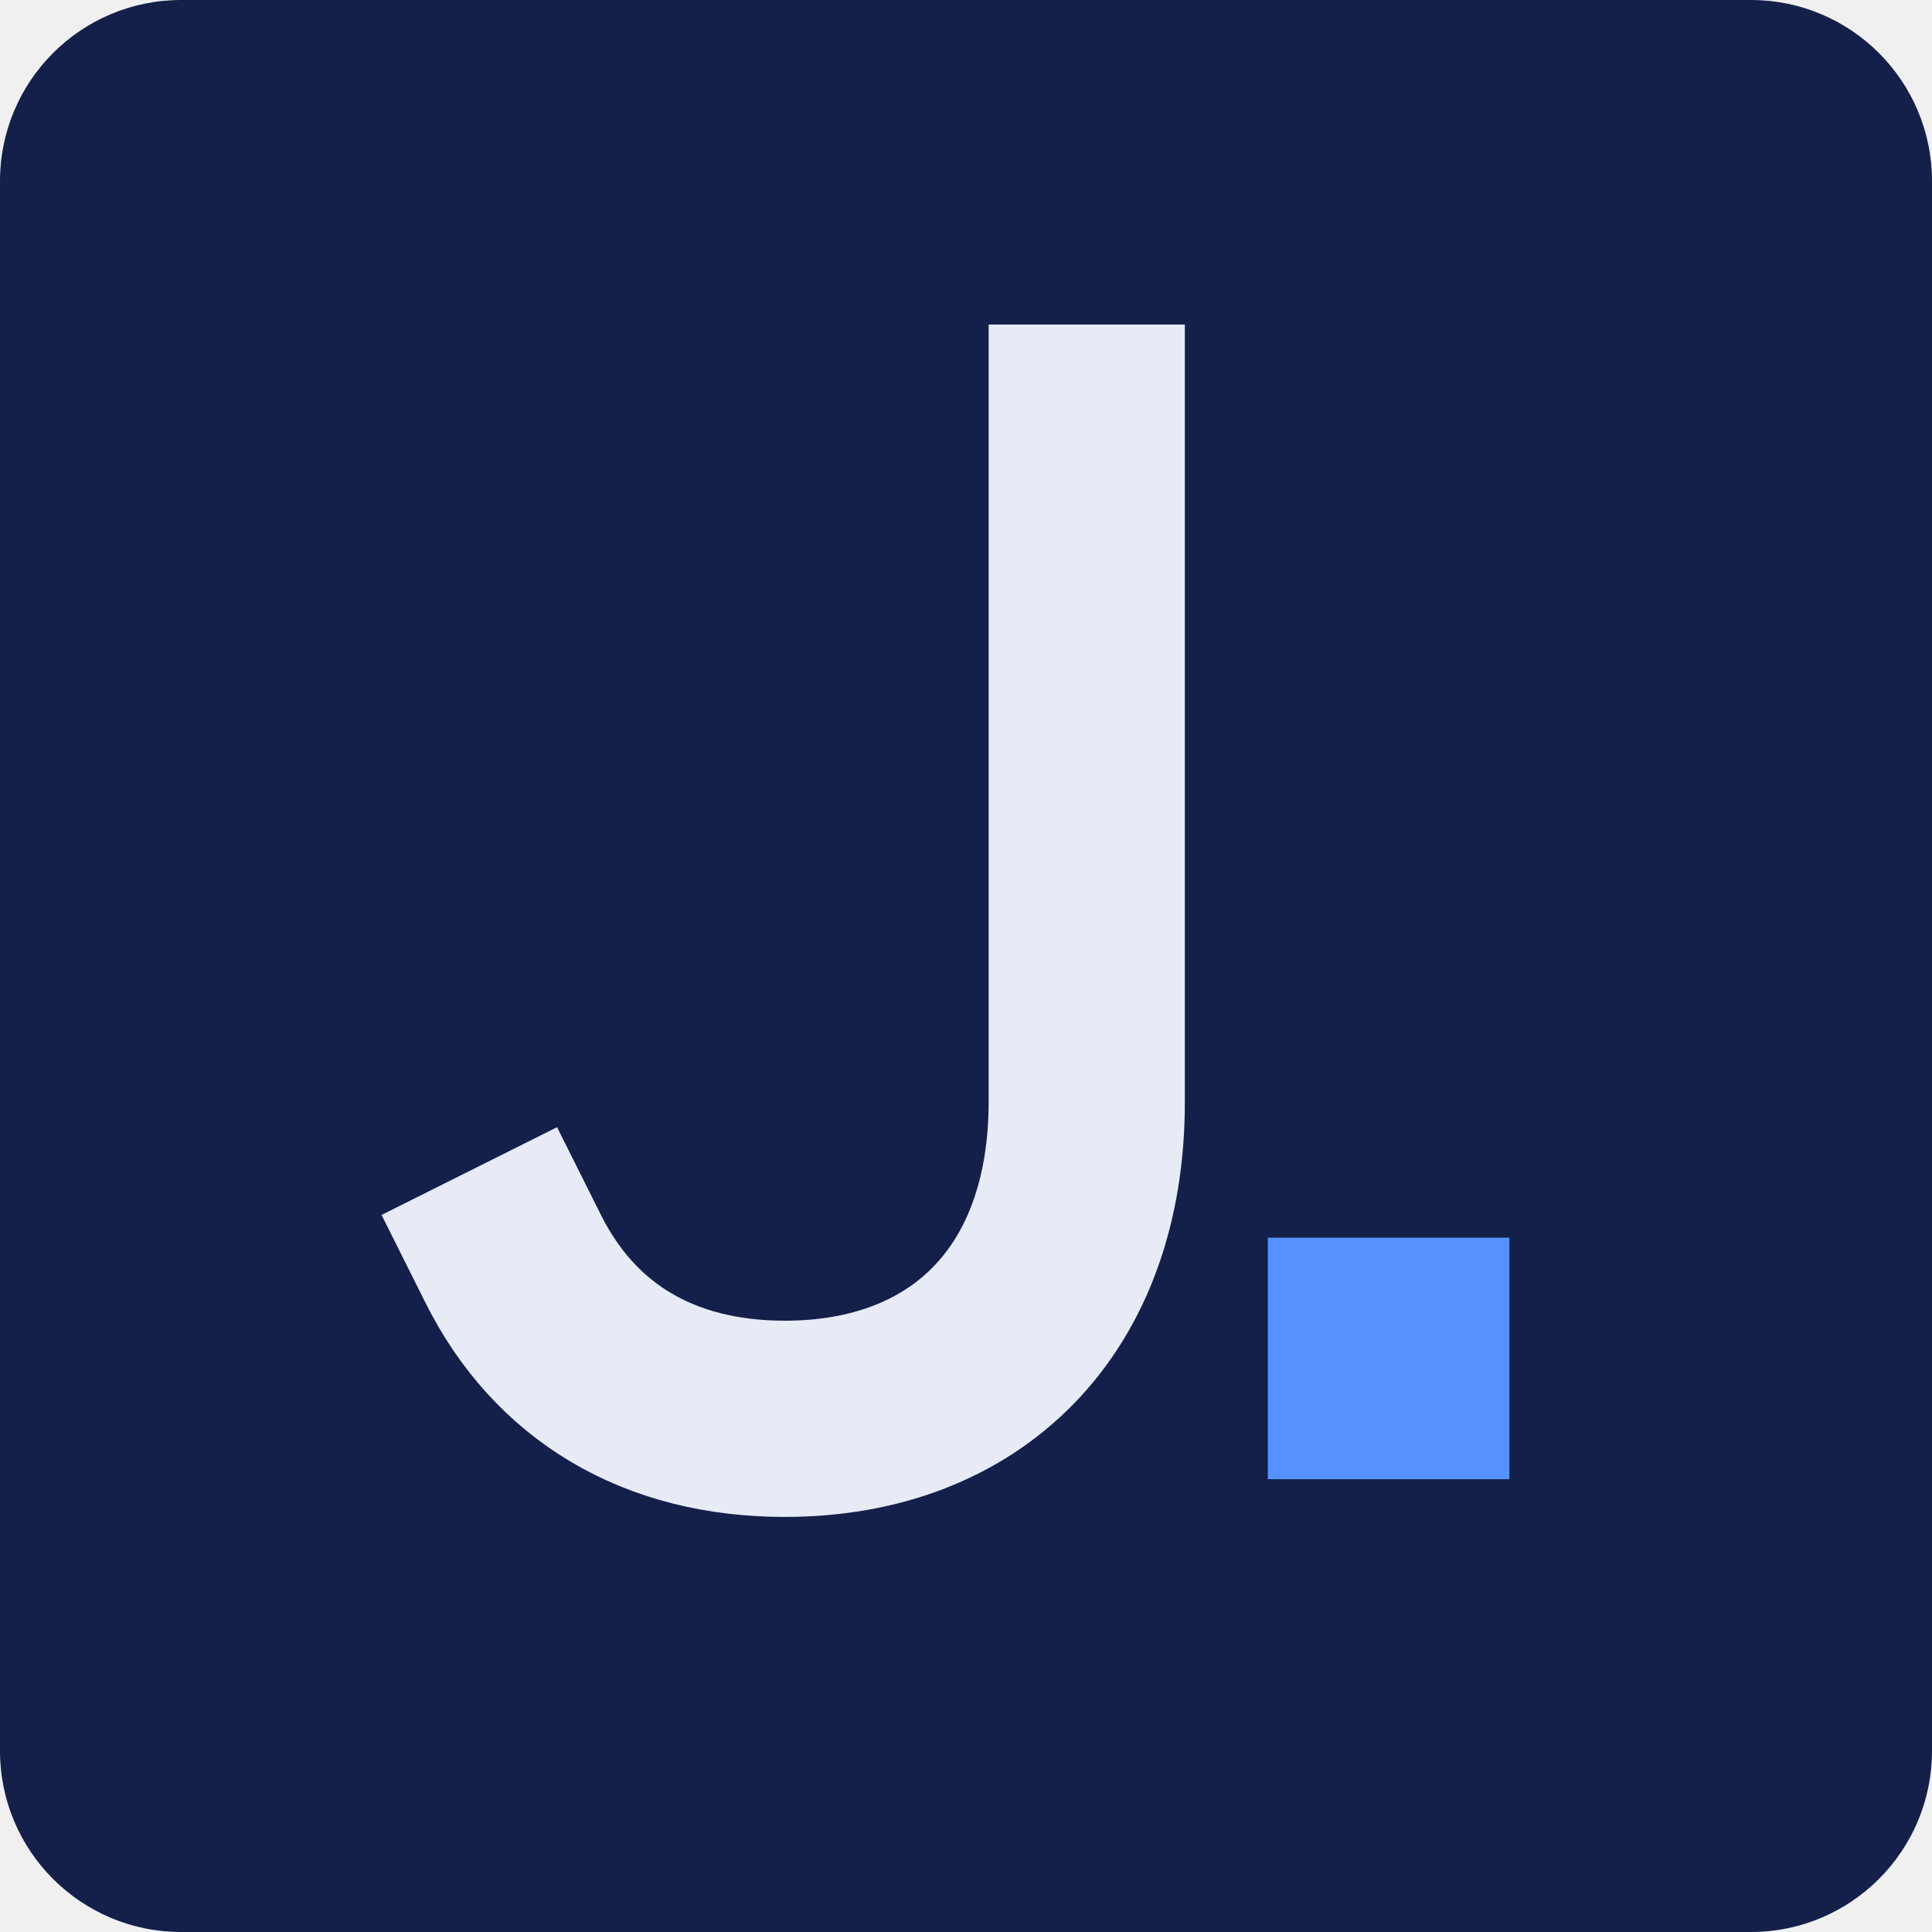
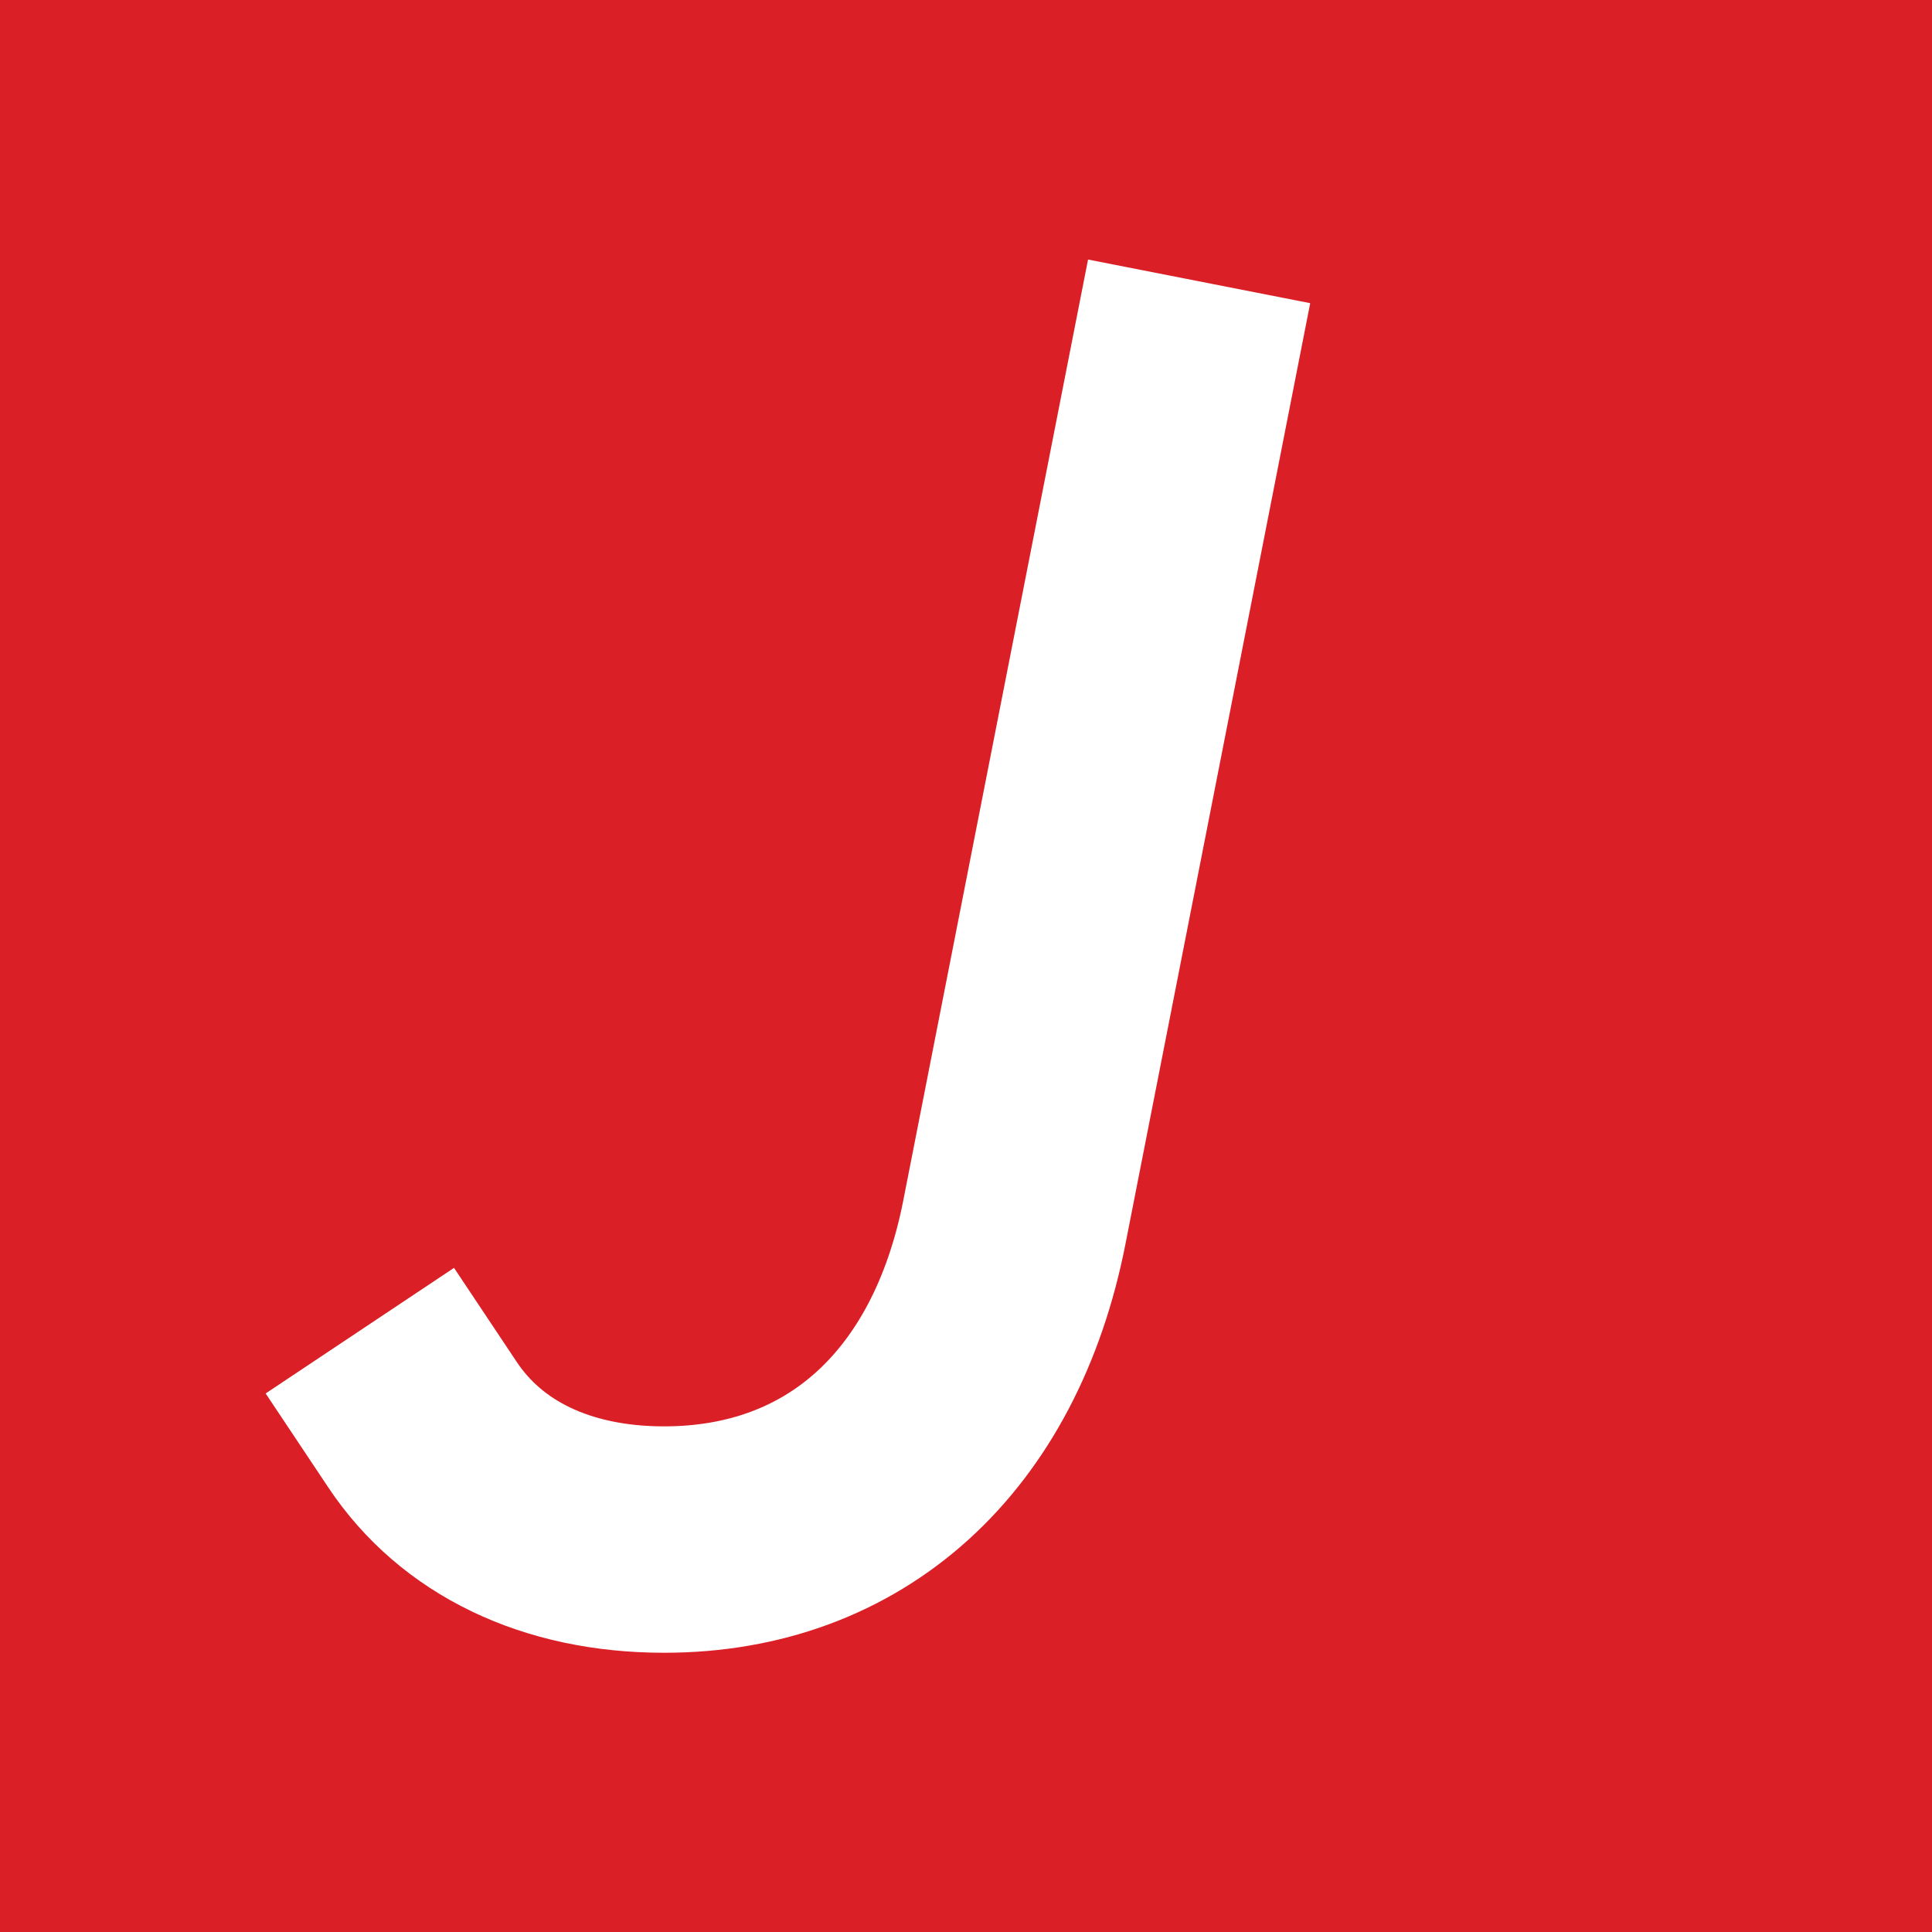
<svg xmlns="http://www.w3.org/2000/svg" viewBox="0 0 64 64">
-   <rect width="64" height="64" rx="6" fill="#14204a" />
-   <path d="M36 14v22.5c0 6.6-4 10.5-10 10.5-4.2 0-7.3-1.9-9-5.3" fill="none" stroke="#e6ebf5" stroke-width="6.5" stroke-linecap="square" />
-   <rect x="42" y="41" width="8" height="8" fill="#5592ff" />
+   <rect width="64" height="64" fill="#da1f26" />
+   <path d="M39 13 33.6 40.5c-1.3 6.6-5.6 10.5-11.6 10.5-3.6 0-6.4-1.4-8-3.8" fill="none" stroke="#fff" stroke-width="7.5" stroke-linecap="square" />
</svg>
